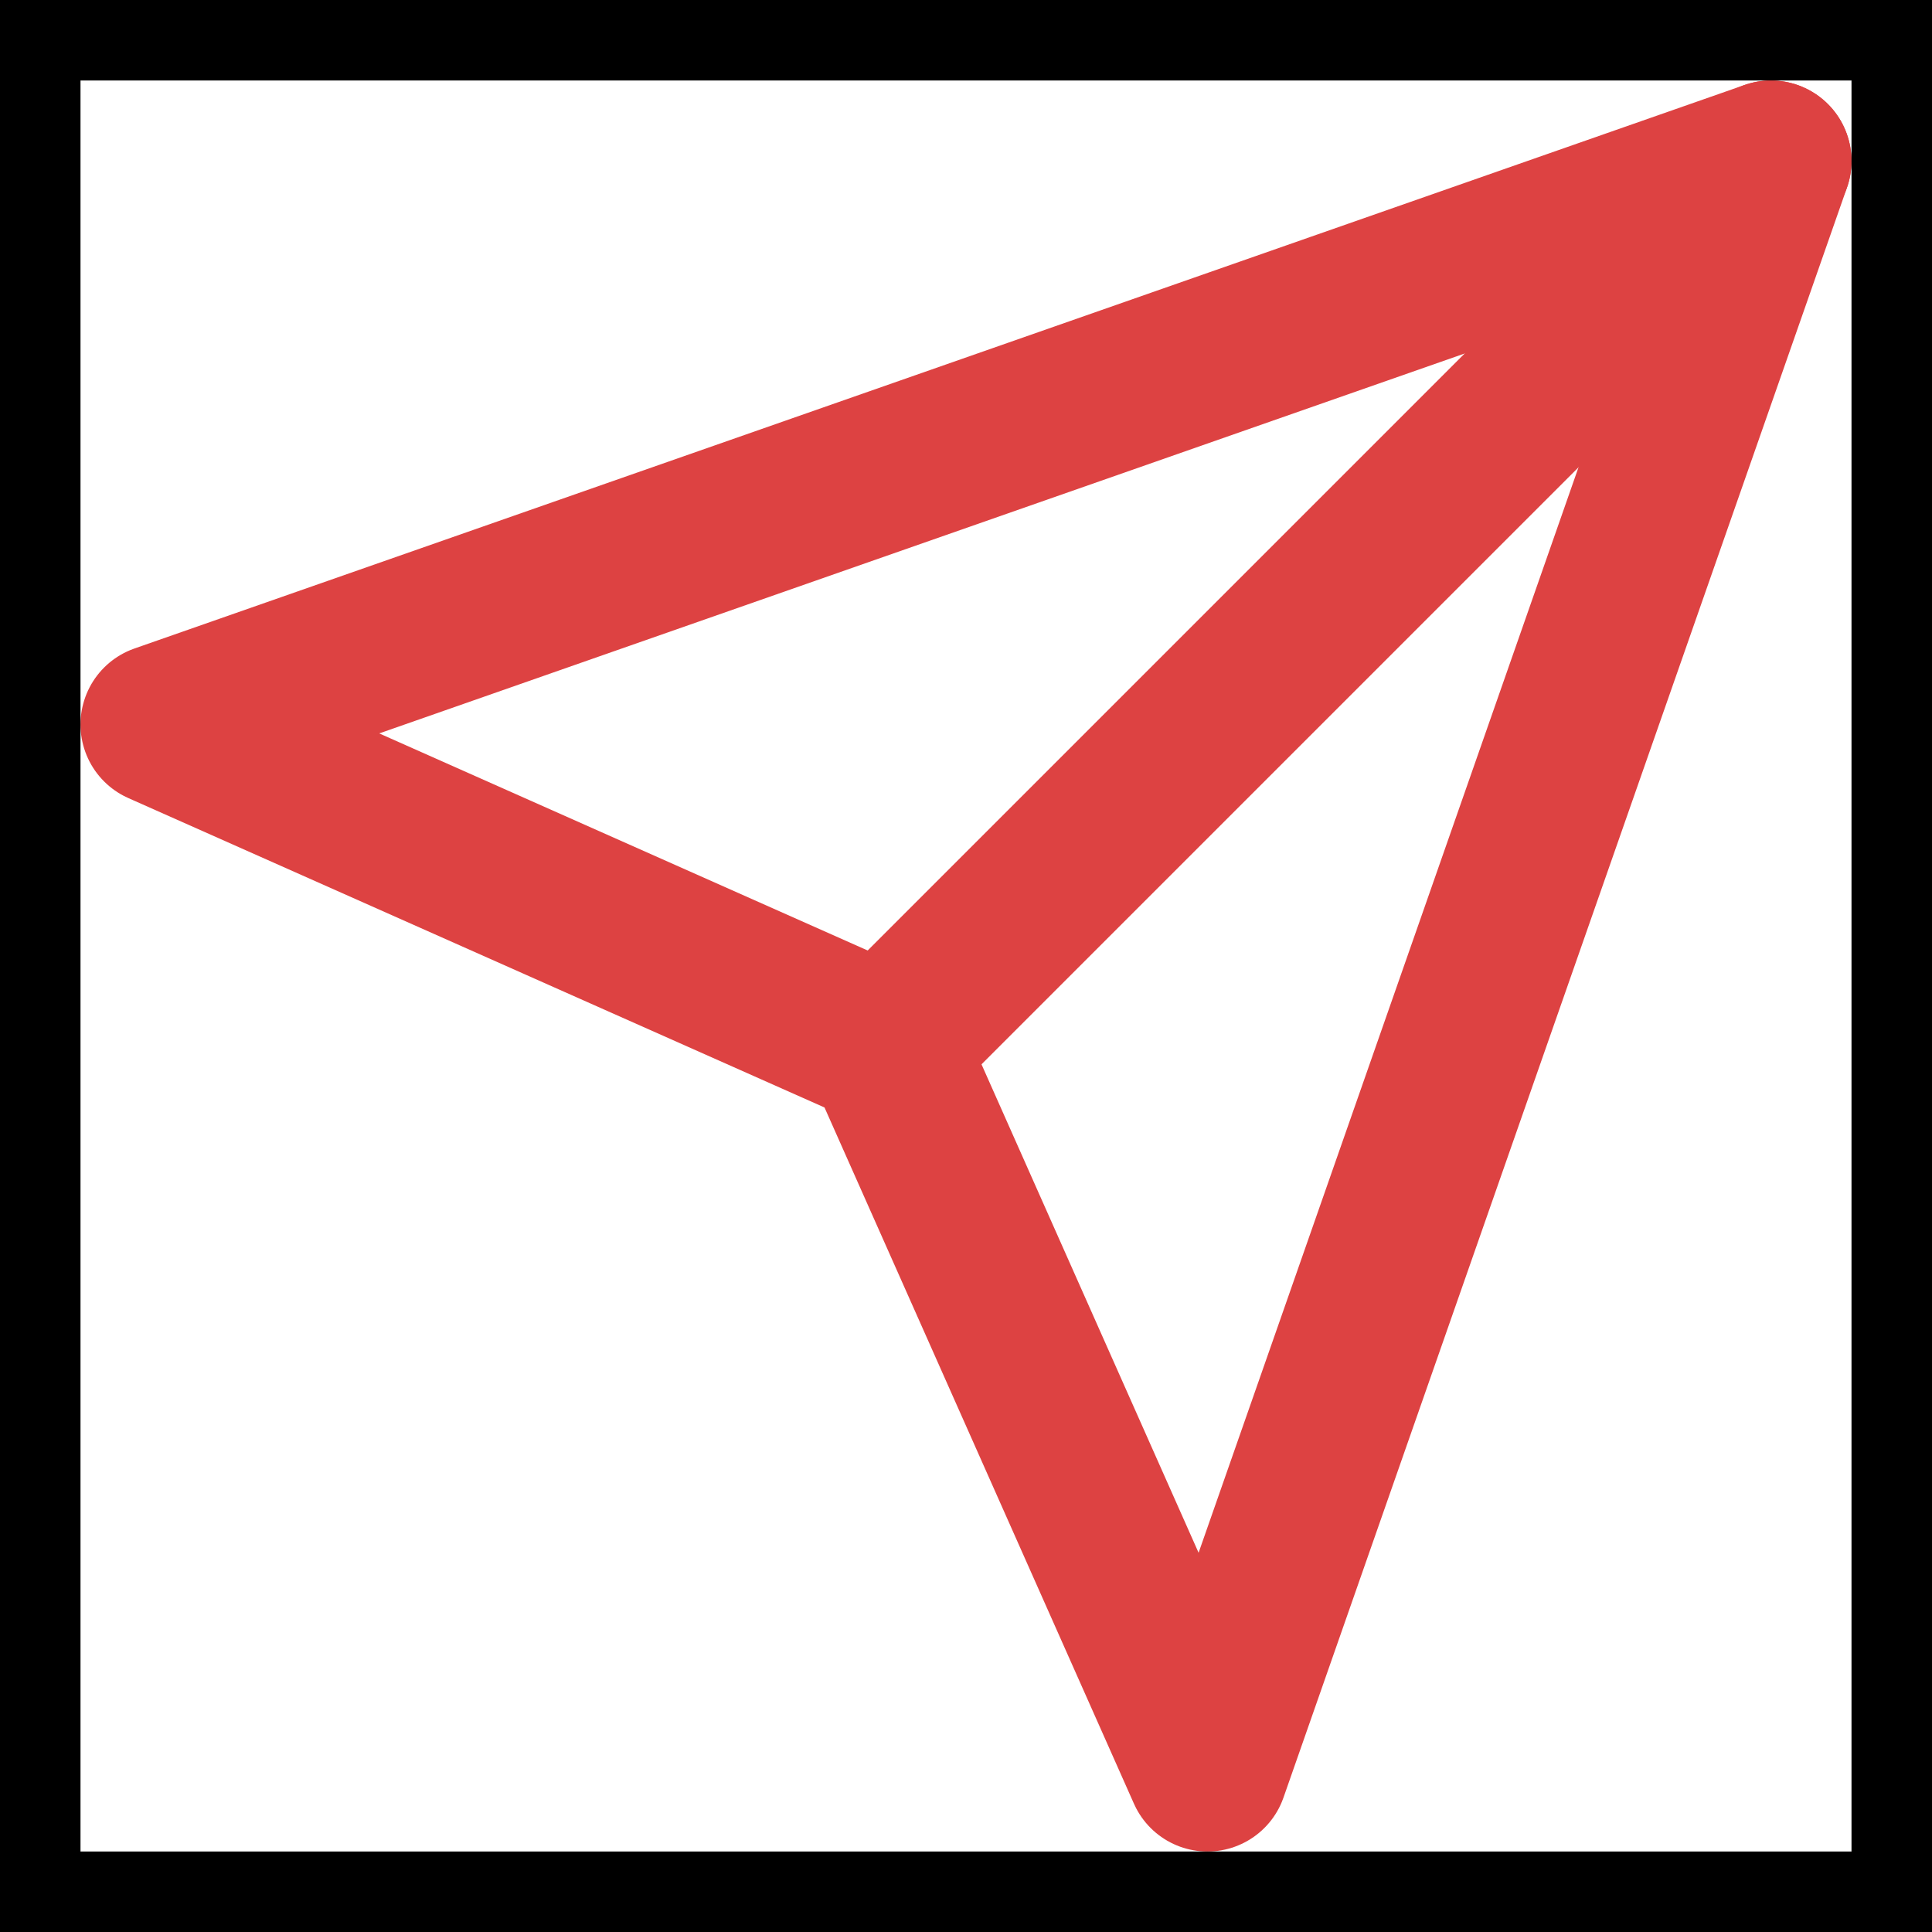
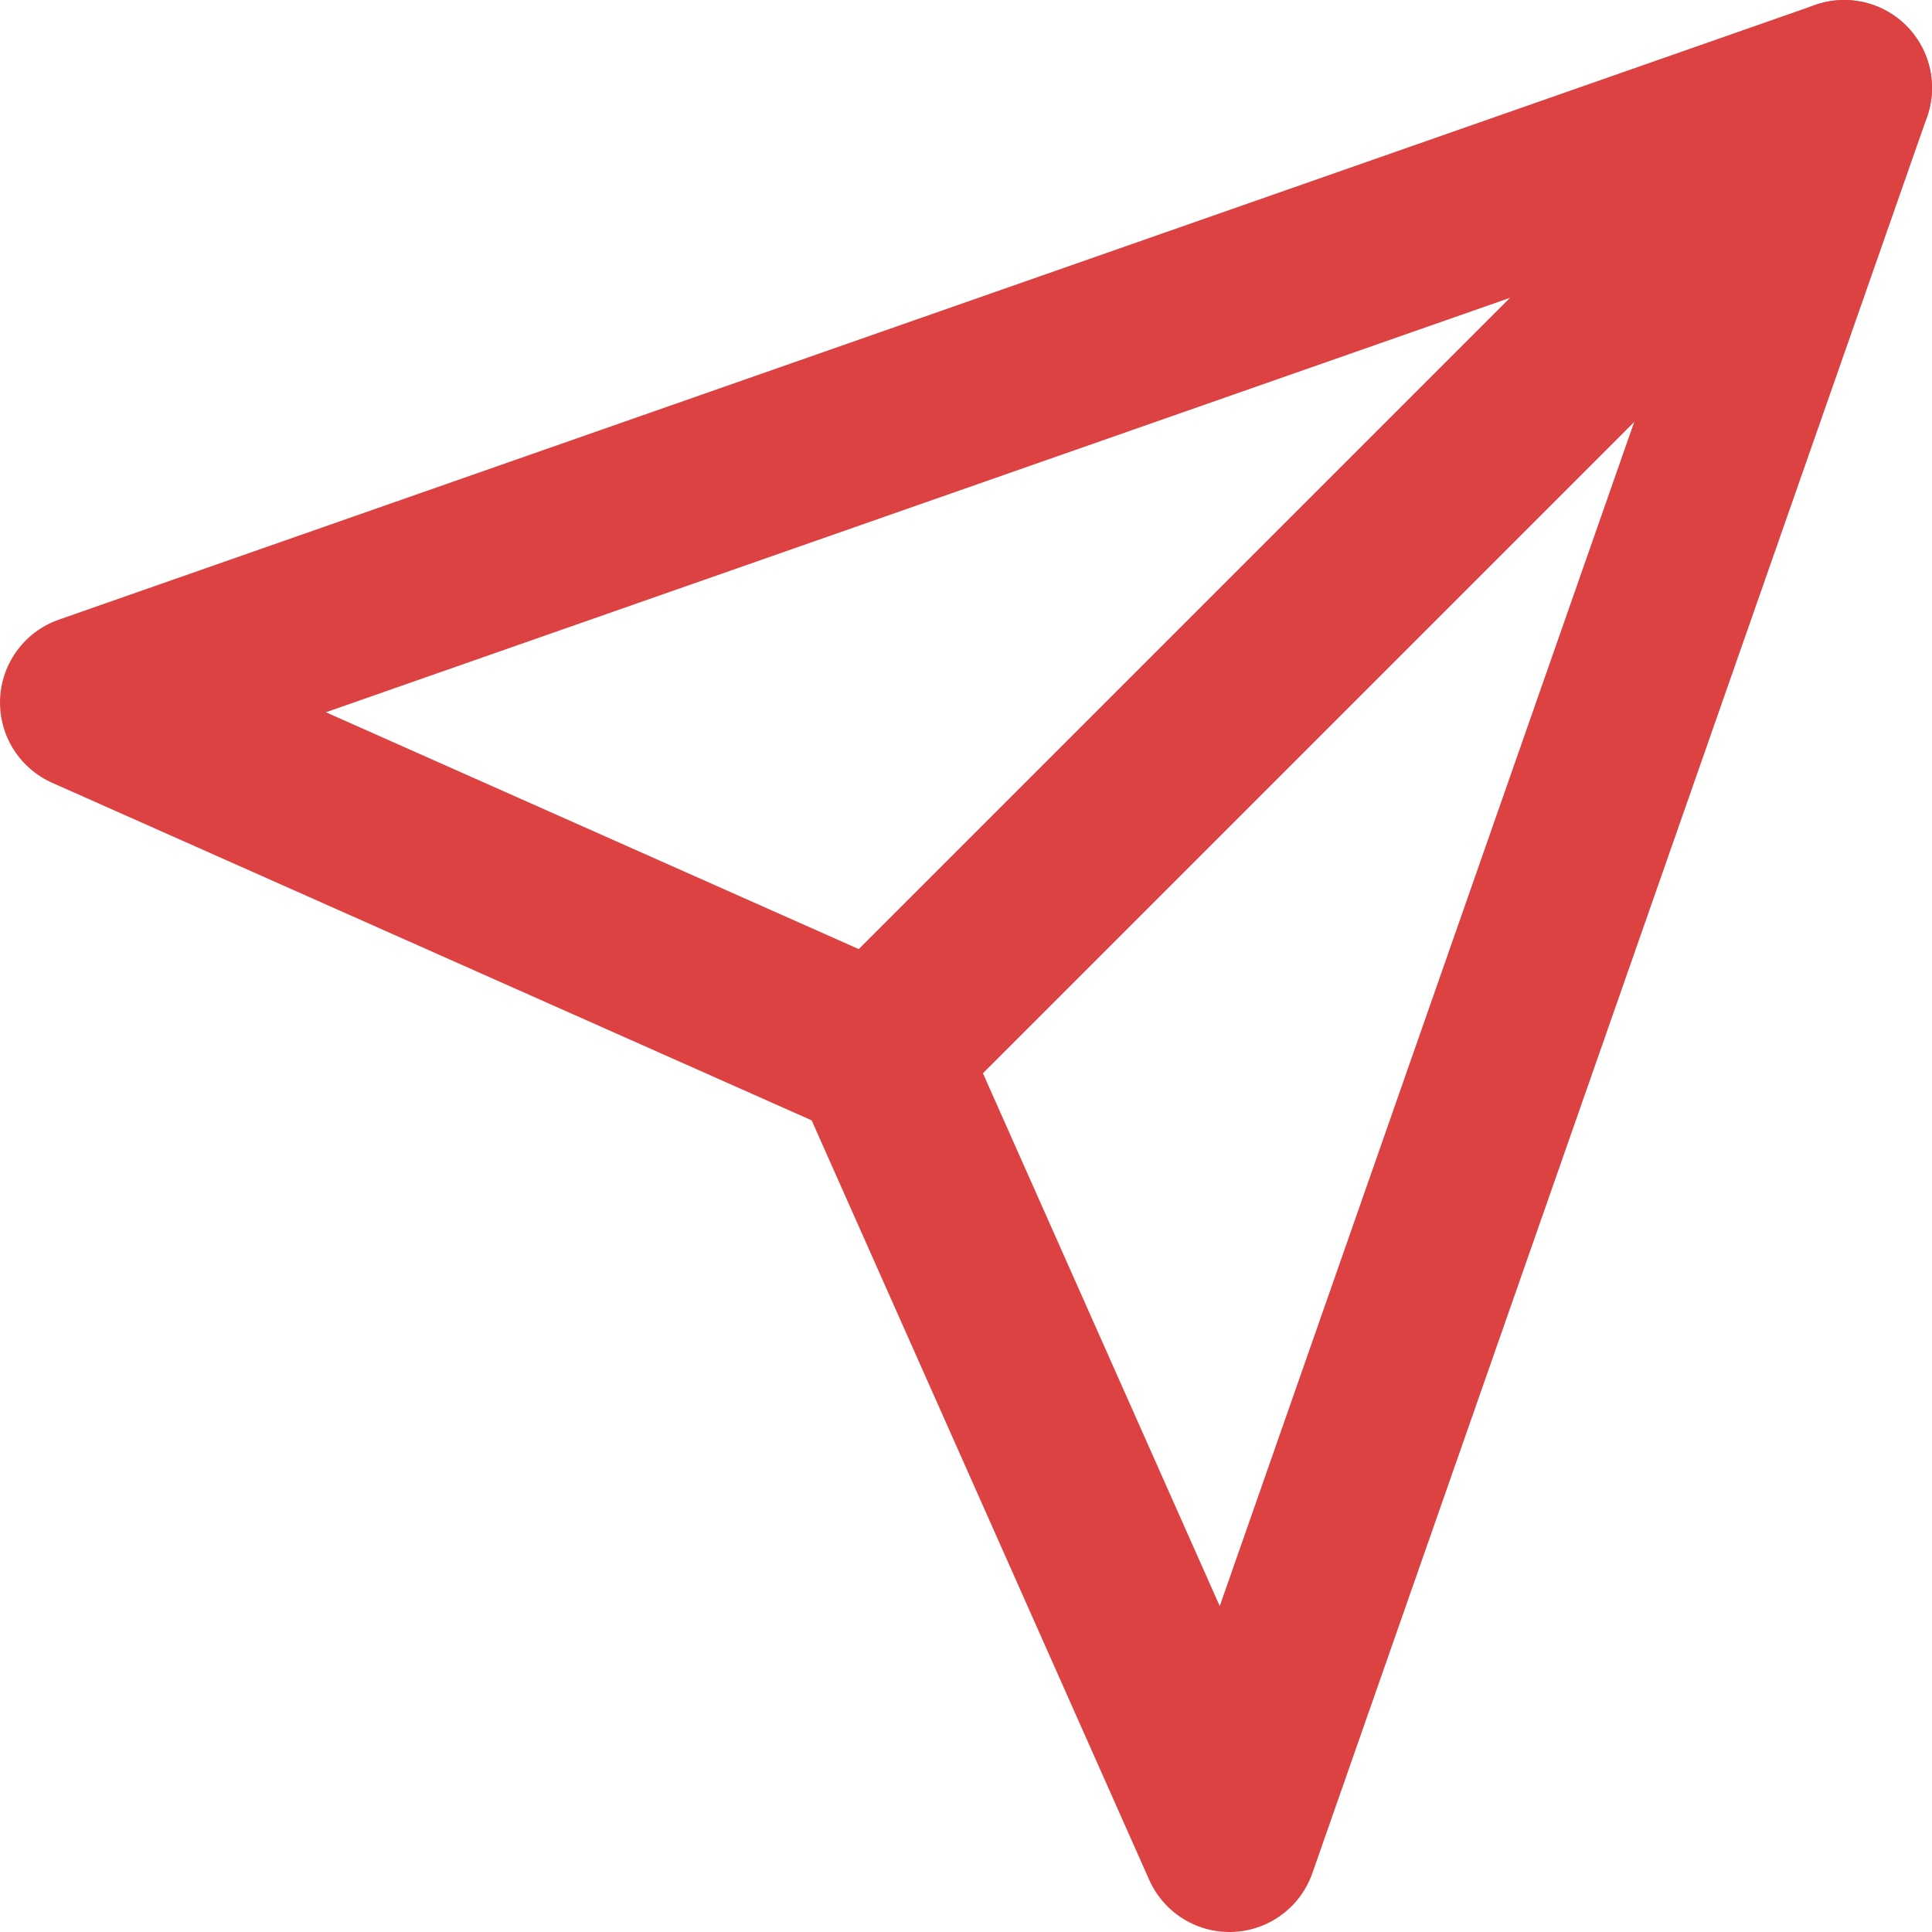
- <svg xmlns="http://www.w3.org/2000/svg" width="24" height="24" viewBox="0 0 24 24" fill="none">
-   <path d="M22 2L11 13" stroke="#DD4242" stroke-width="2" stroke-linecap="round" stroke-linejoin="round" />
-   <path d="M22 2L15 22L11 13L2 9L22 2Z" stroke="#DD4242" stroke-width="2" stroke-linecap="round" stroke-linejoin="round" />
-   <rect x="0.5" y="0.5" width="23" height="23" stroke="black" />
+ <svg xmlns="http://www.w3.org/2000/svg" width="22" height="22" viewBox="0 0 22 22" fill="none">
+   <path d="M21 1L10 12" stroke="#DD4242" stroke-width="2" stroke-linecap="round" stroke-linejoin="round" />
+   <path d="M21 1L14 21L10 12L1 8L21 1Z" stroke="#DD4242" stroke-width="2" stroke-linecap="round" stroke-linejoin="round" />
</svg>
